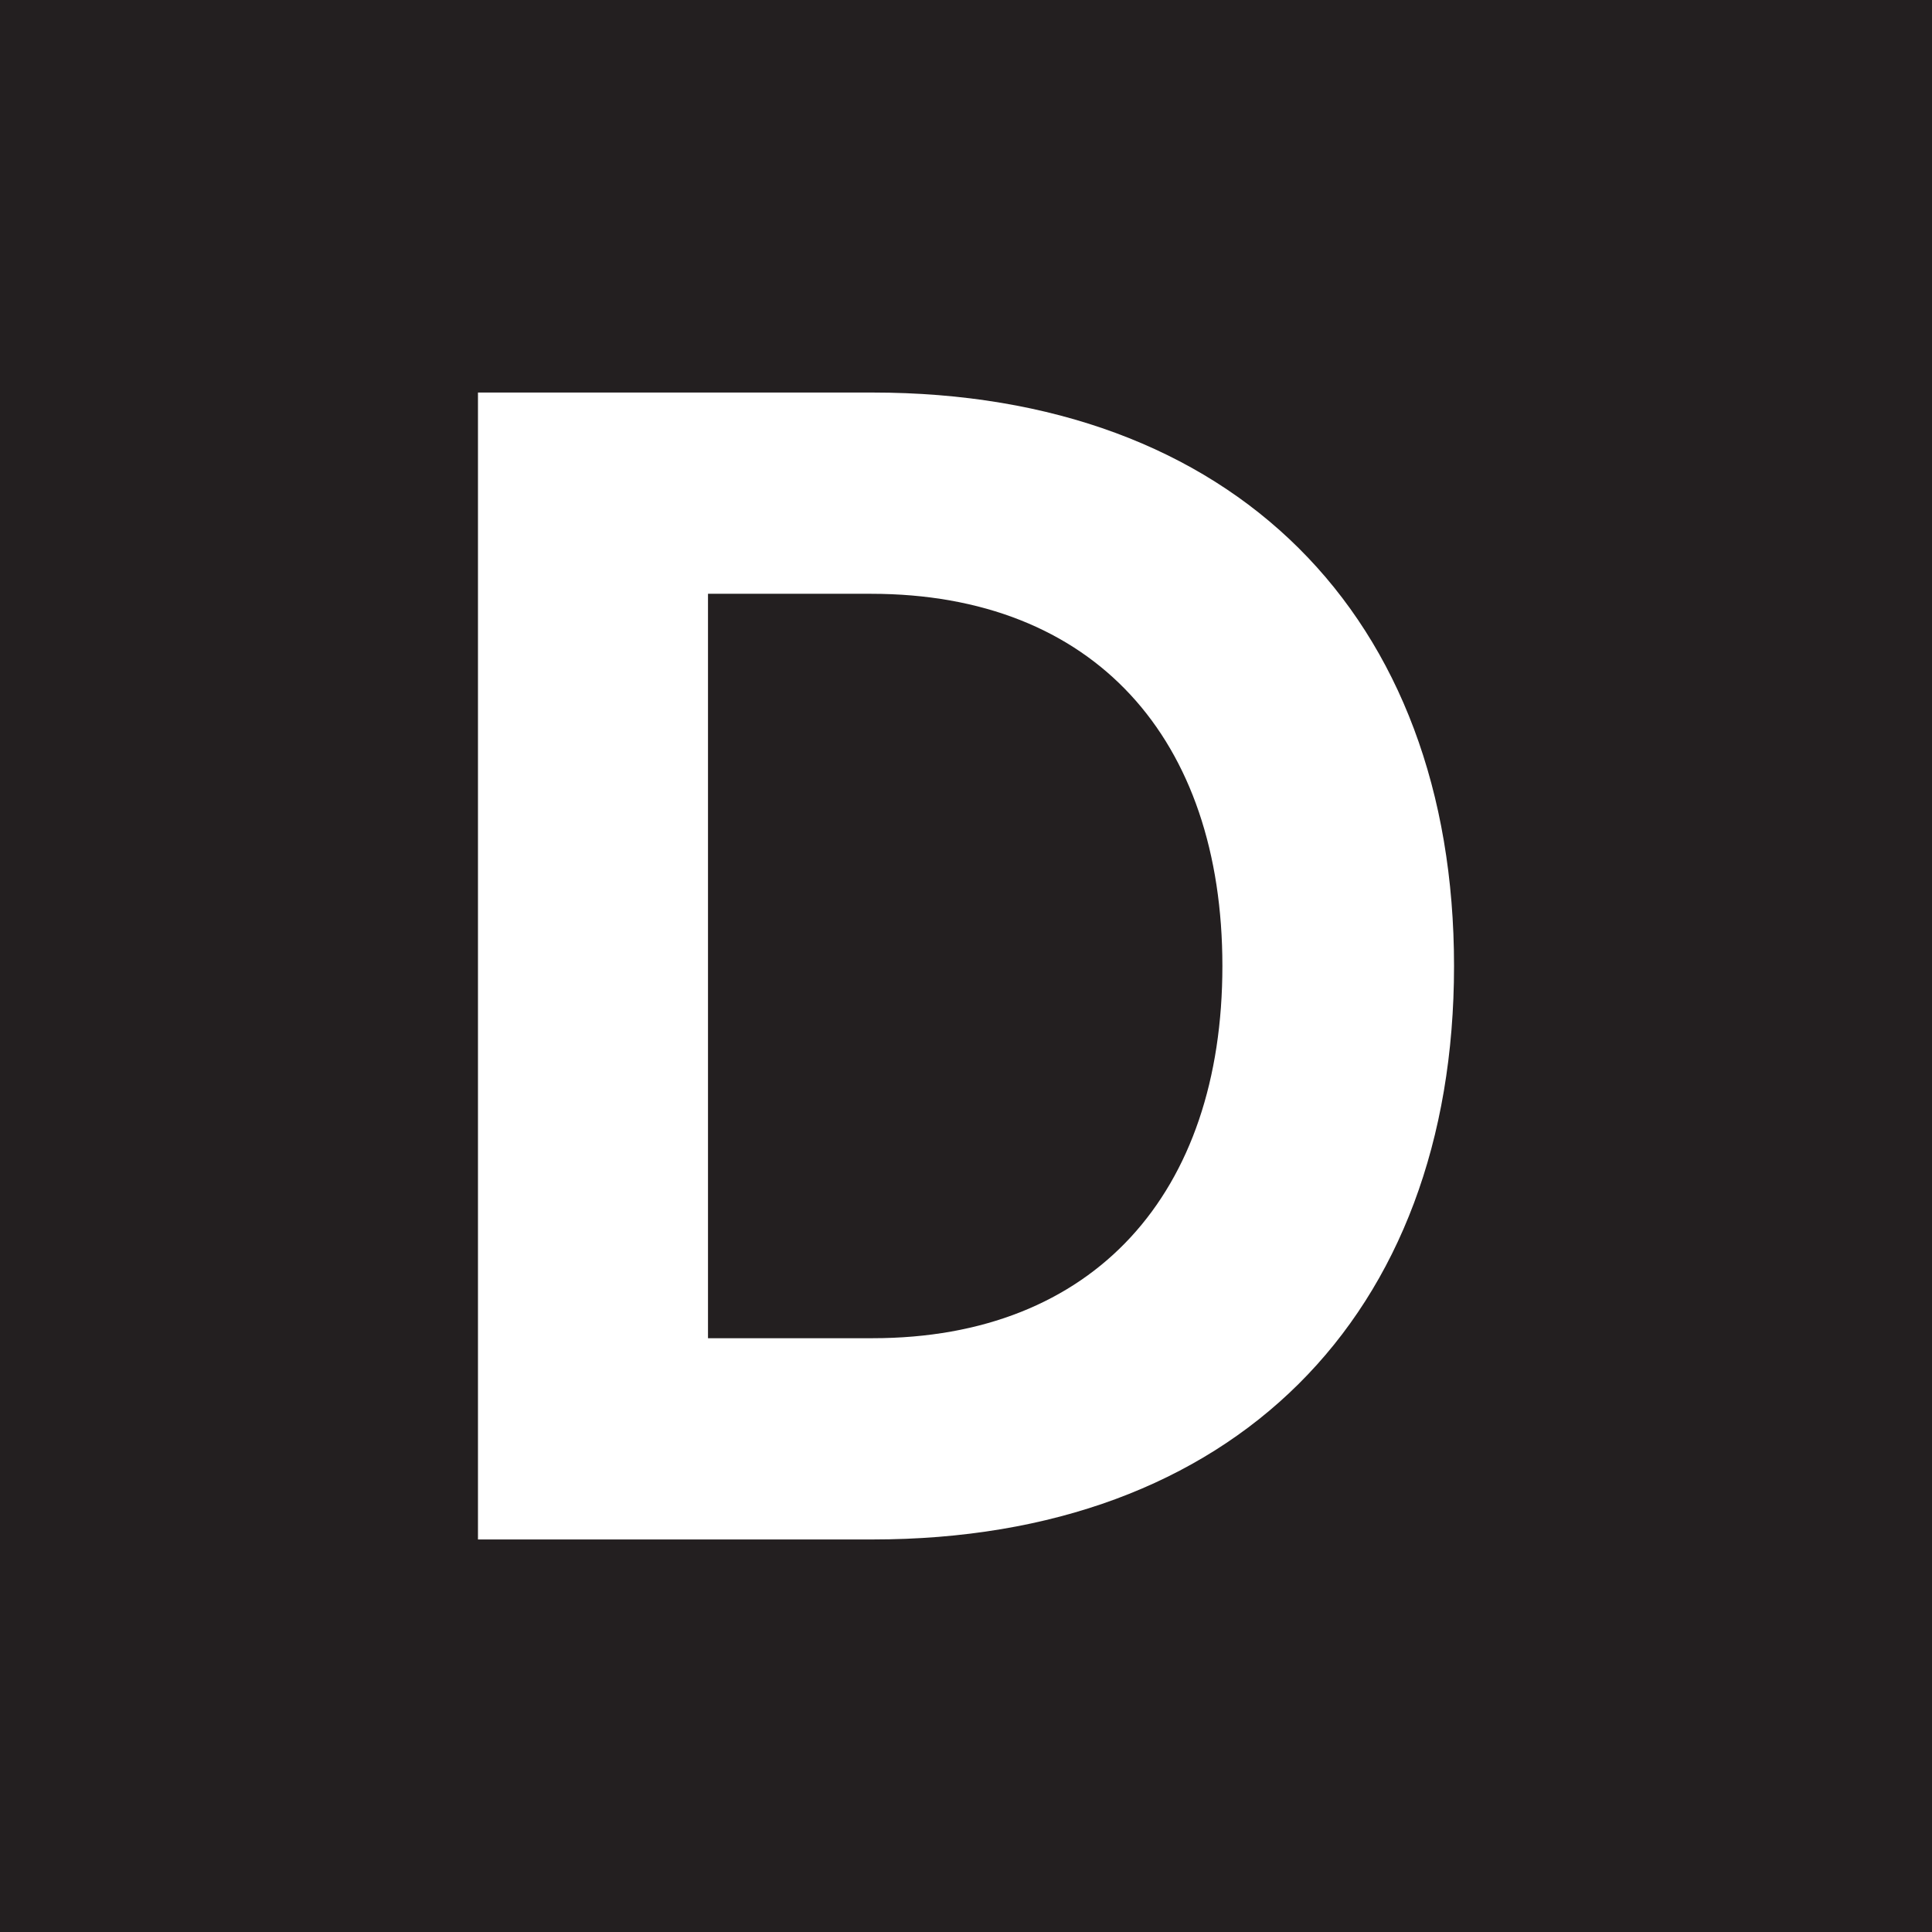
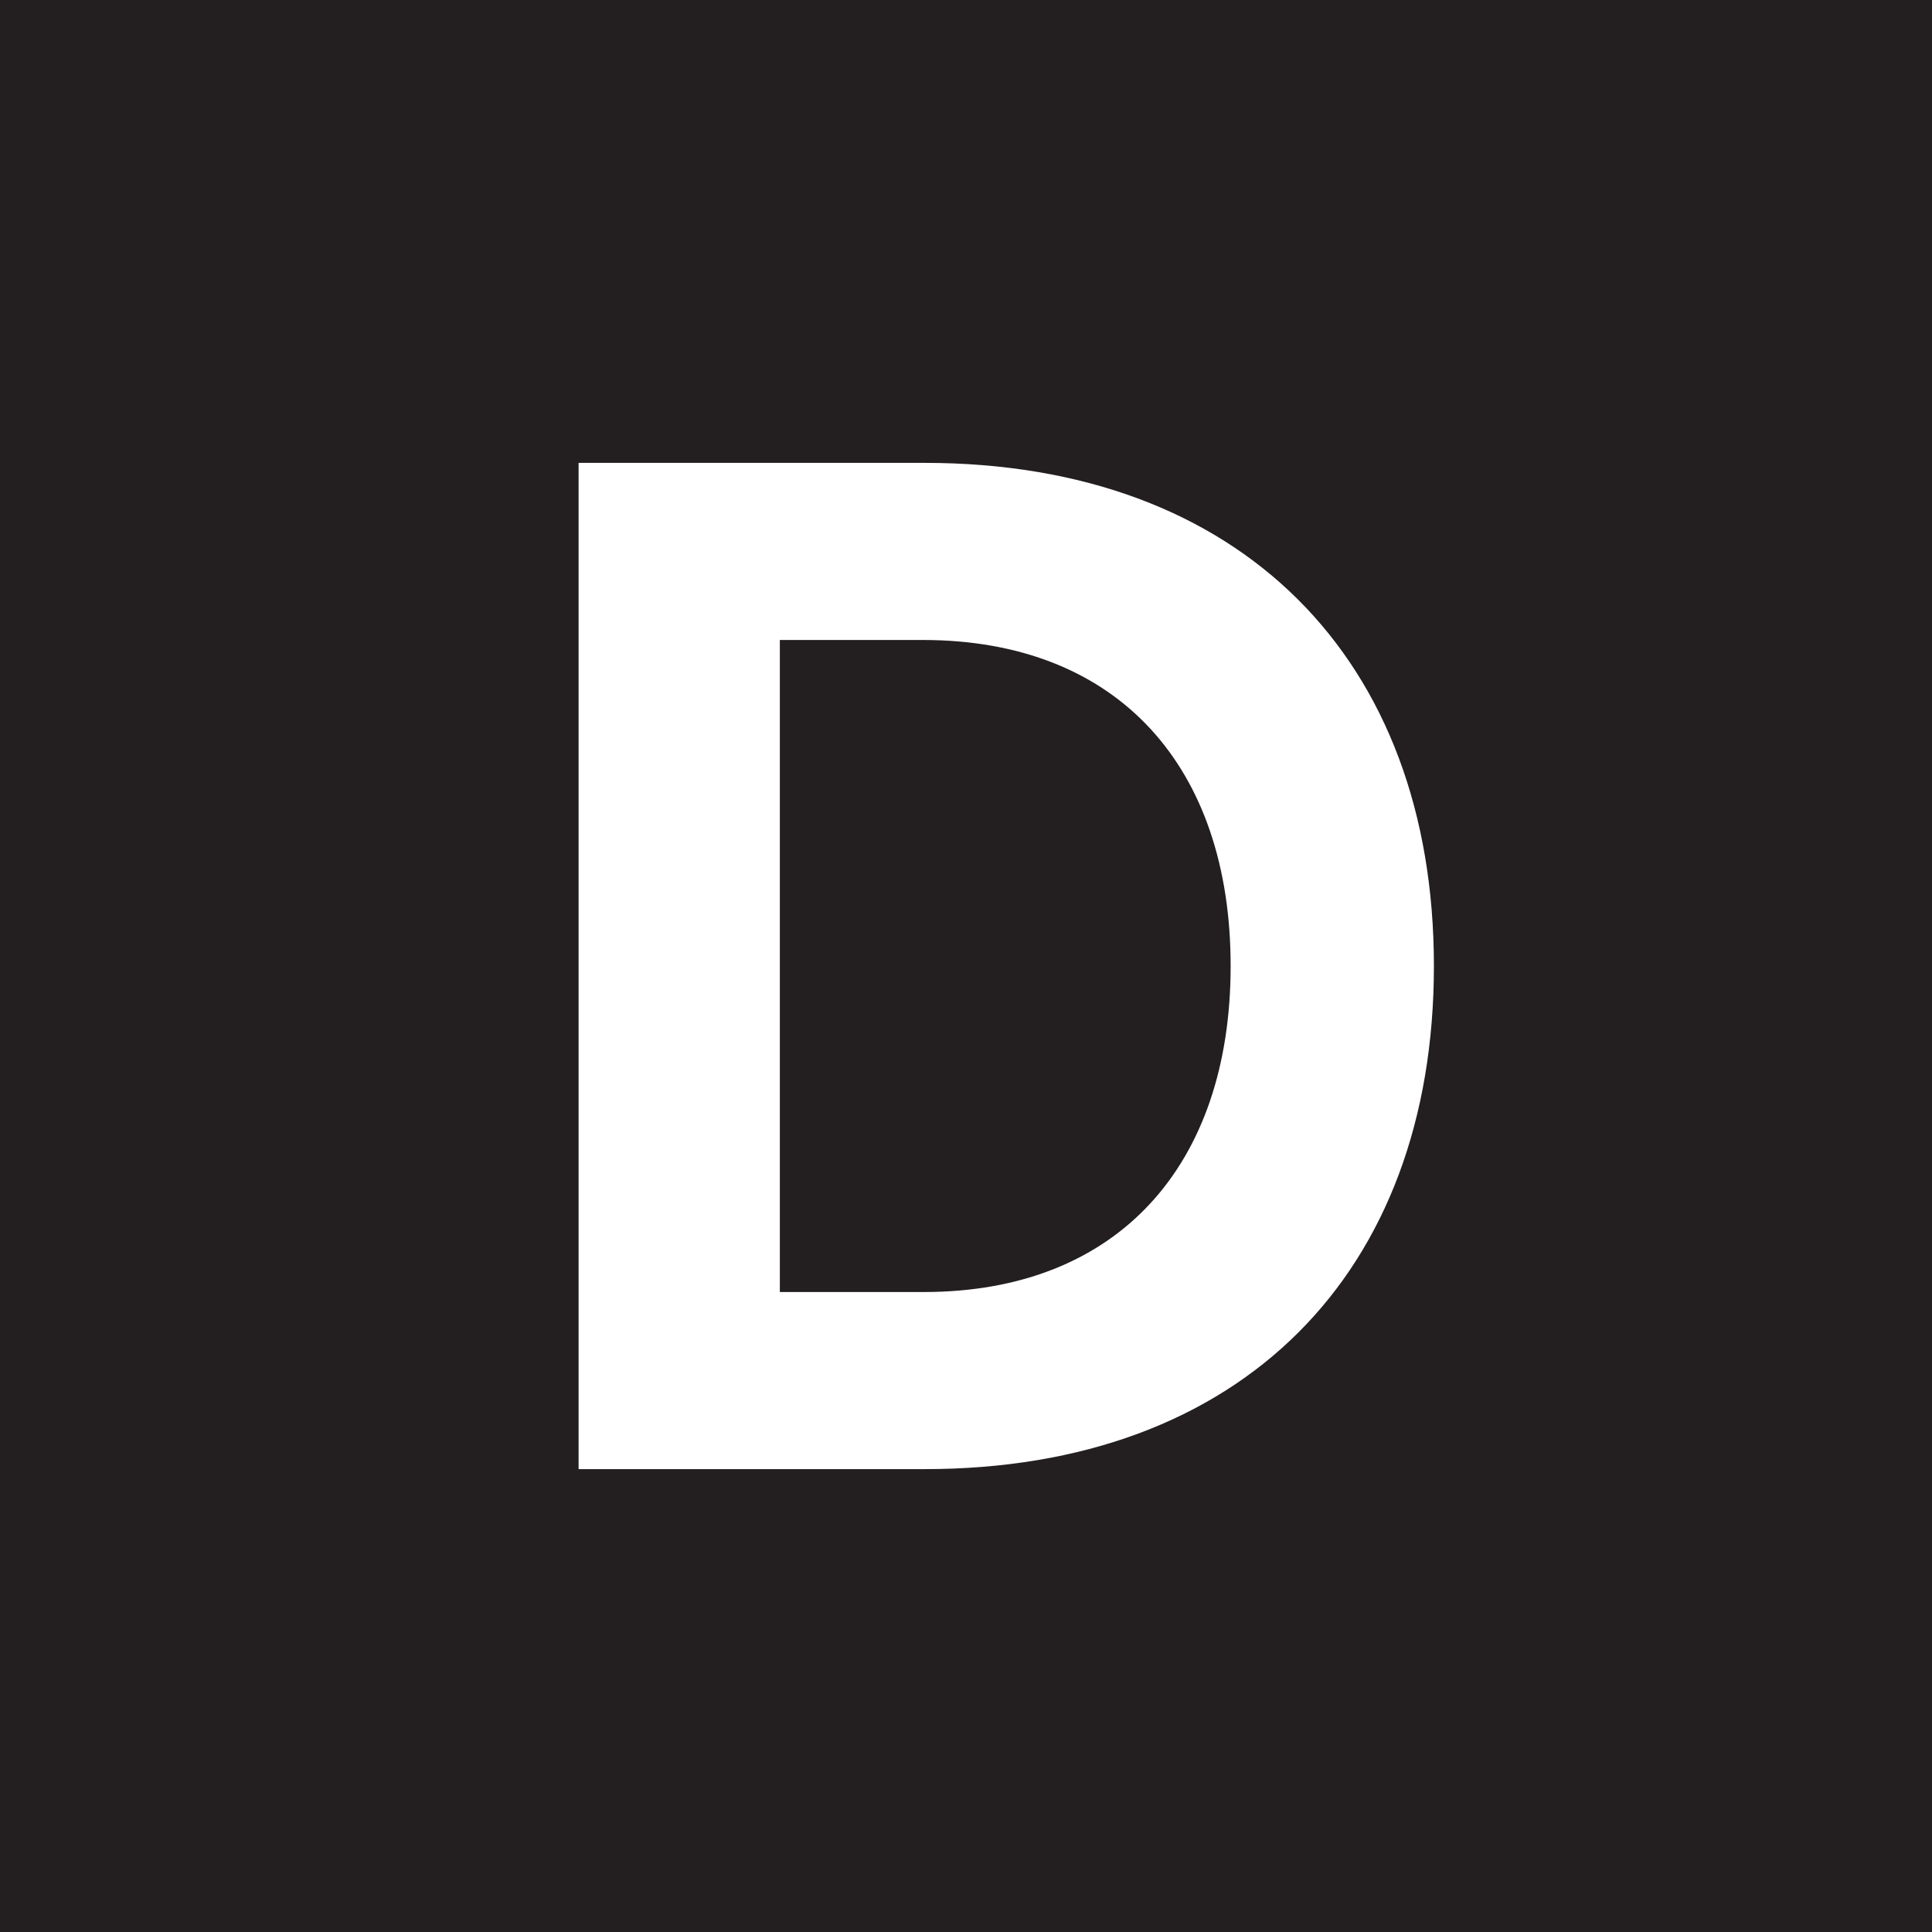
<svg xmlns="http://www.w3.org/2000/svg" version="1.1" width="192" height="192">
-   <svg id="SvgjsSvg1003" data-name="Layer 1" viewBox="0 0 192 192">
+   <svg id="SvgjsSvg1003" version="1.1" viewBox="0 0 192 192">
    <defs>
      <style>
-       .cls-1 {
+       .st0 {
        fill: none;
      }

-       .cls-2 {
+       .st1 {
        fill: #231f20;
      }

-       .cls-3 {
+       .st2 {
        fill: #fff;
      }

-       .cls-4 {
+       .st3 {
        clip-path: url(#clippath);
      }
    </style>
      <clipPath id="SvgjsClipPath1002">
-         <rect class="cls-1" x="47.5" y="39.01" width="97" height="113.99" />
+         <rect class="st0" x="57.5" y="46" width="85" height="99.9" />
      </clipPath>
    </defs>
-     <rect class="cls-2" width="192" height="192" />
-     <g class="cls-4">
-       <path class="cls-3" d="M70.36,132.99V59.01h16.19c22.23,0,34.93,14.45,34.93,36.99s-12.7,36.99-34.77,36.99h-16.35ZM47.5,152.99h39.21c35.88,0,57.79-22.23,57.79-56.99s-21.91-56.99-57.79-56.99h-39.21v113.99Z" />
+     <rect class="st1" width="192" height="192" />
+     <g class="st3">
+       <path class="st2" d="M77.5,128.4V63.6h14.2c19.5,0,30.6,12.7,30.6,32.4s-11.1,32.4-30.5,32.4h-14.4ZM57.5,146h34.4c31.5,0,50.6-19.5,50.6-50s-19.2-50-50.6-50h-34.4v99.9h0Z" />
    </g>
  </svg>
  <style>@media (prefers-color-scheme: light) { :root { filter: none; } }
@media (prefers-color-scheme: dark) { :root { filter: none; } }
</style>
</svg>
